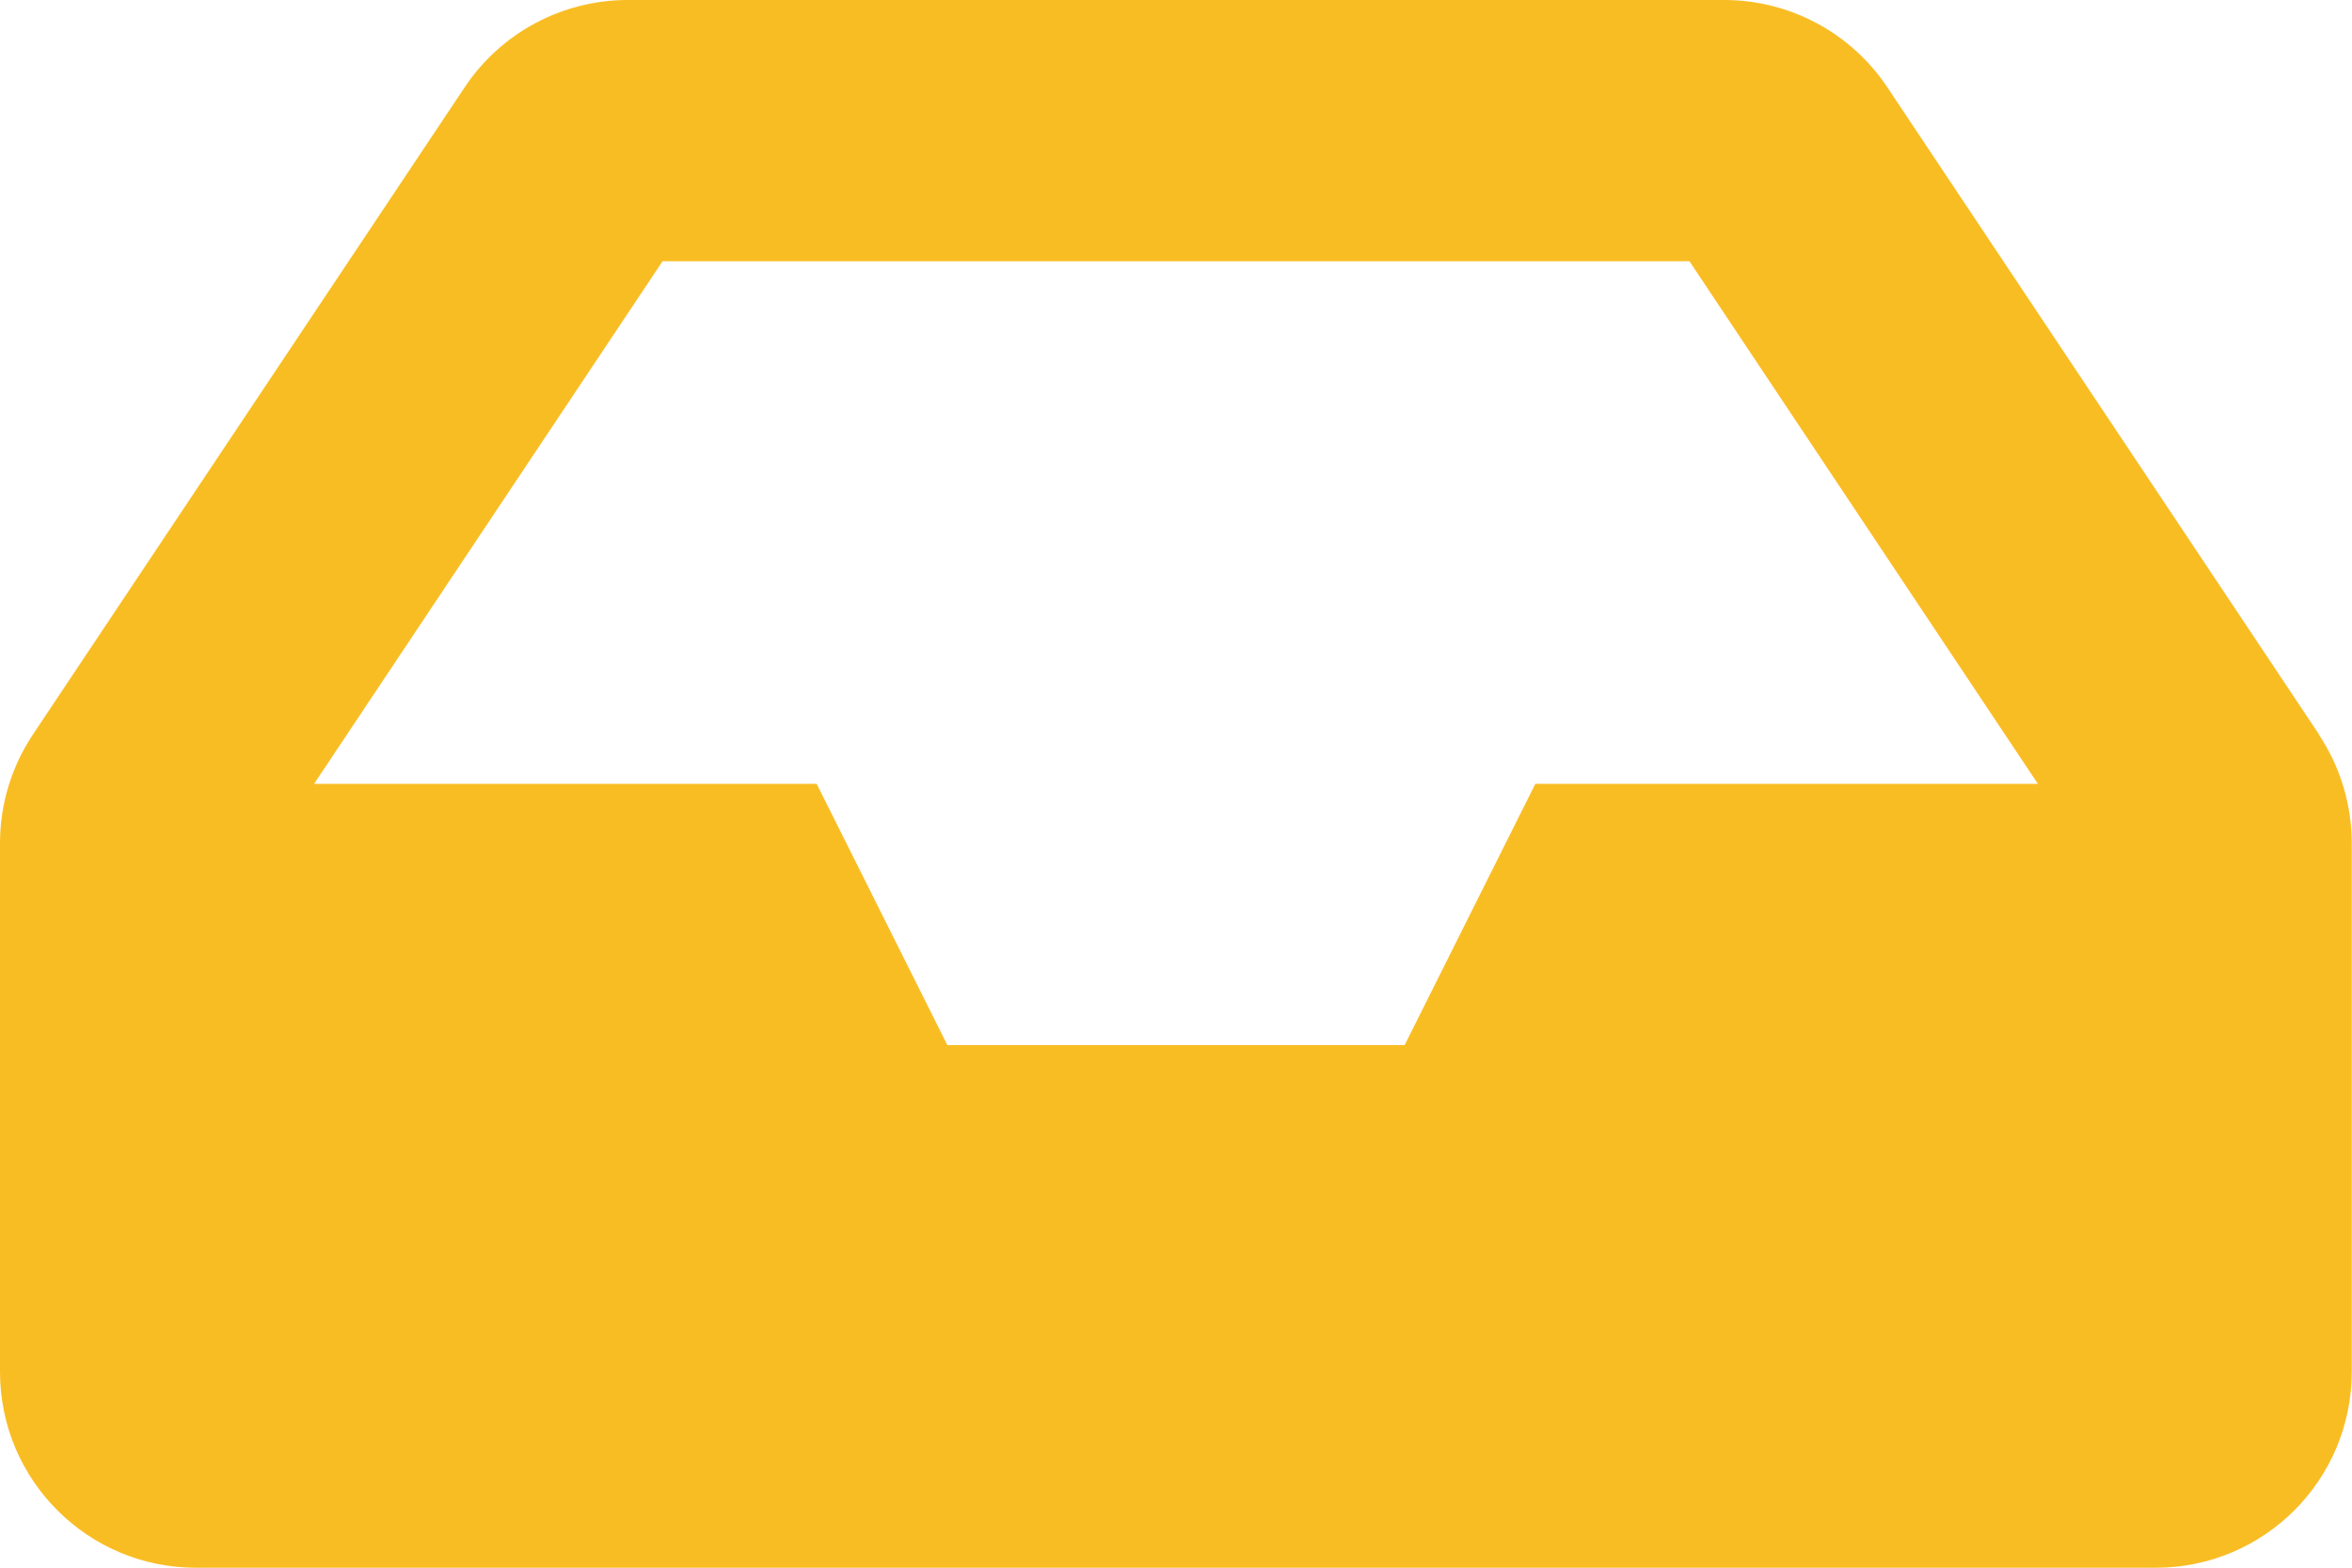
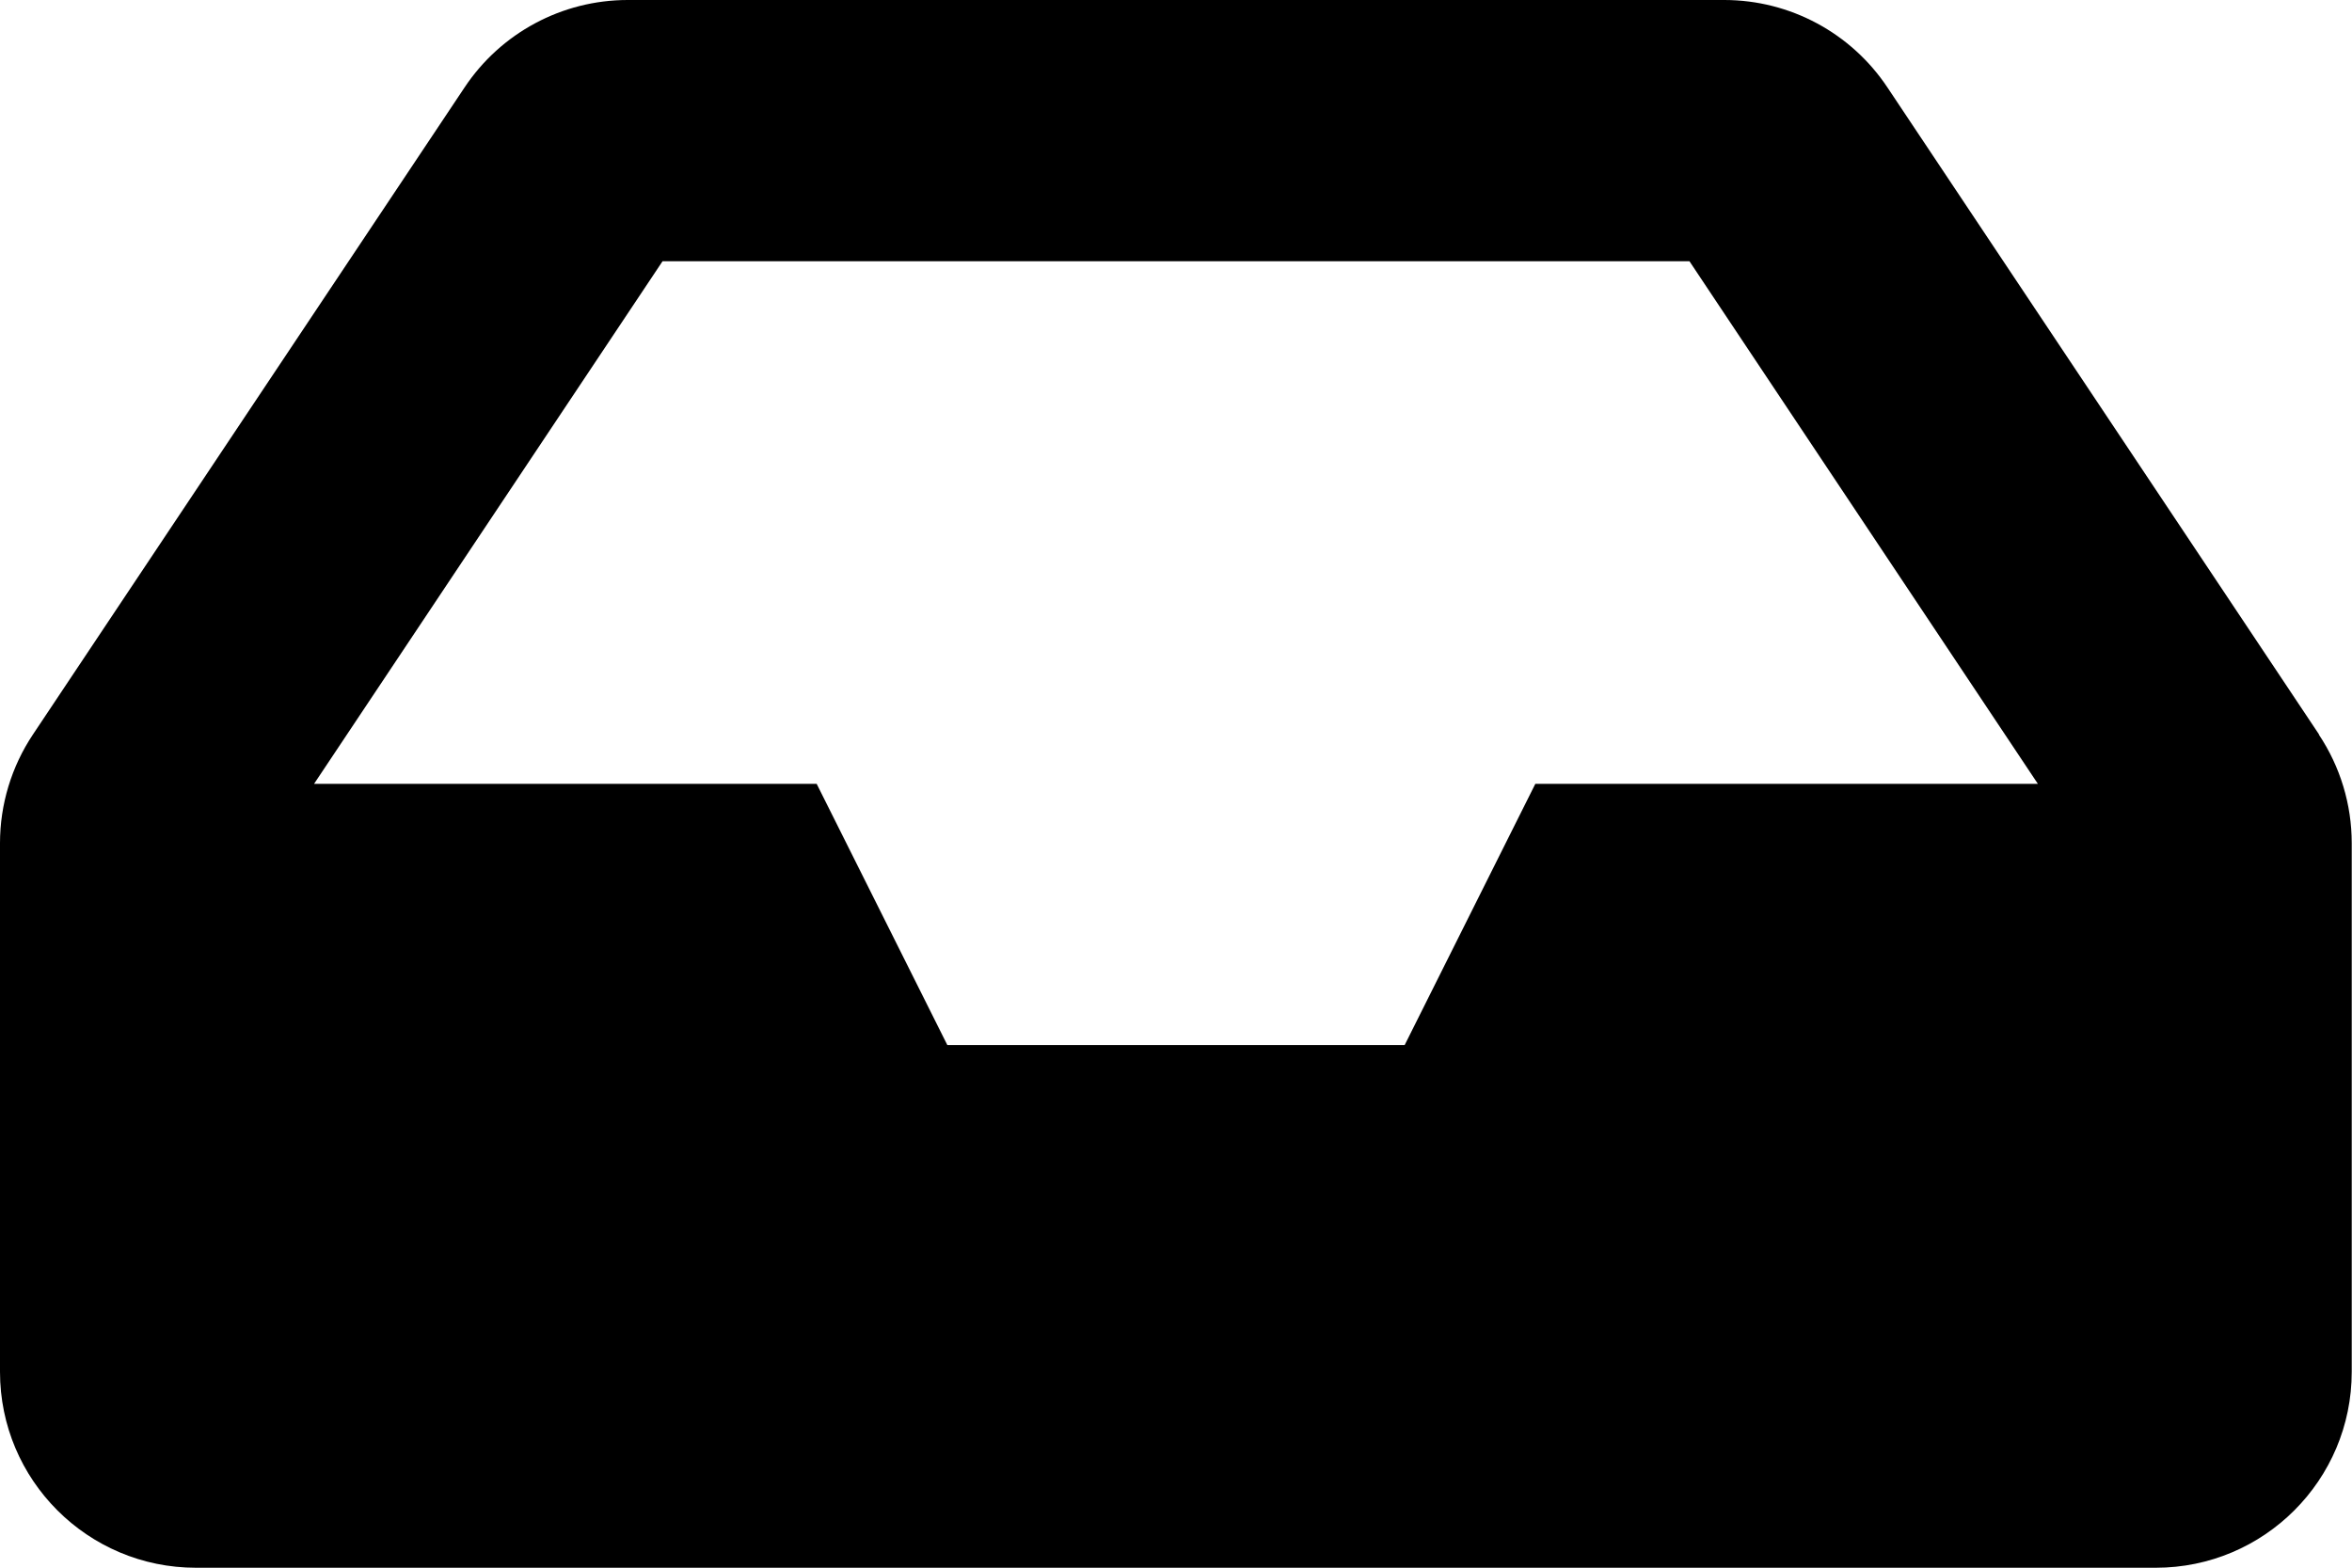
<svg xmlns="http://www.w3.org/2000/svg" width="34.914" height="23.276" viewBox="0 0 34.914 23.276">
-   <defs>
-     <style>.a{fill:#f9bd24;}</style>
-   </defs>
  <path class="a" d="M34.425,15.405,28.019,5.8A2.91,2.91,0,0,0,25.6,4.5H9.316A2.91,2.91,0,0,0,6.895,5.8L.489,15.405A2.909,2.909,0,0,0,0,17.019v7.848a2.909,2.909,0,0,0,2.91,2.91H32a2.909,2.909,0,0,0,2.91-2.91V17.019a2.909,2.909,0,0,0-.489-1.614ZM9.835,8.379H25.079l5.172,7.759H22.791l-1.94,3.879H14.063l-1.94-3.879H4.662L9.835,8.379Z" transform="translate(0 -4.5)" />
</svg>
